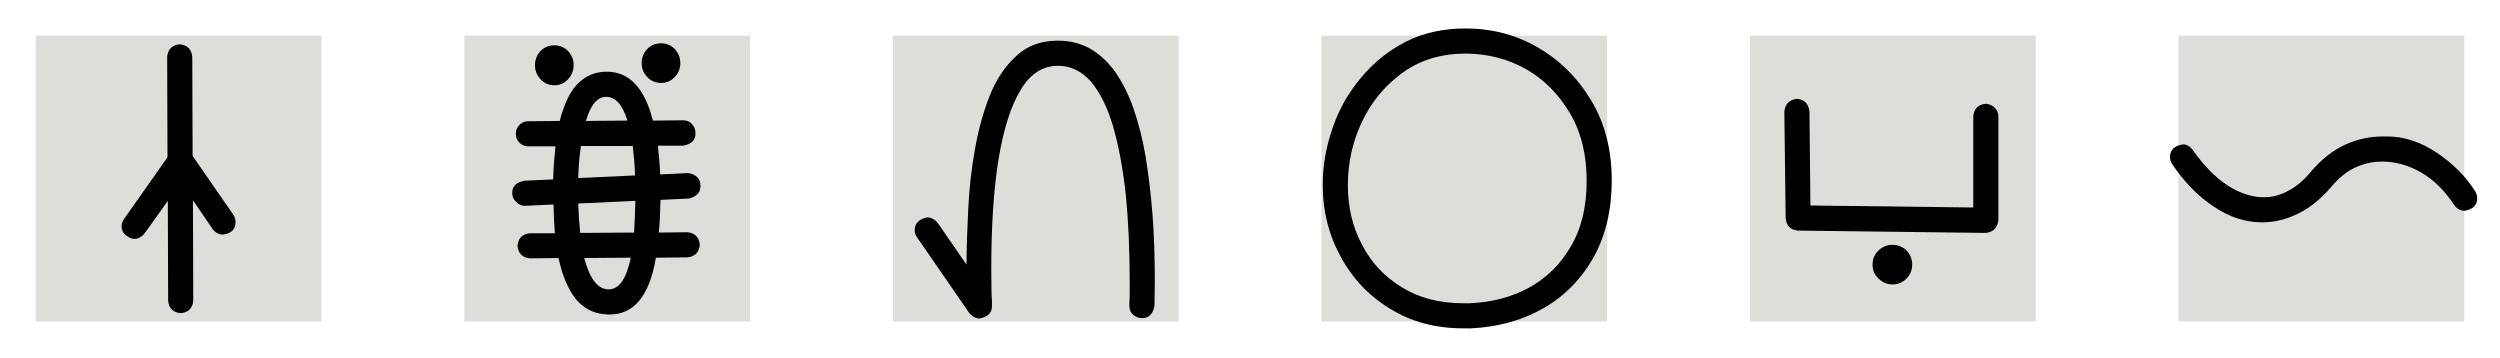
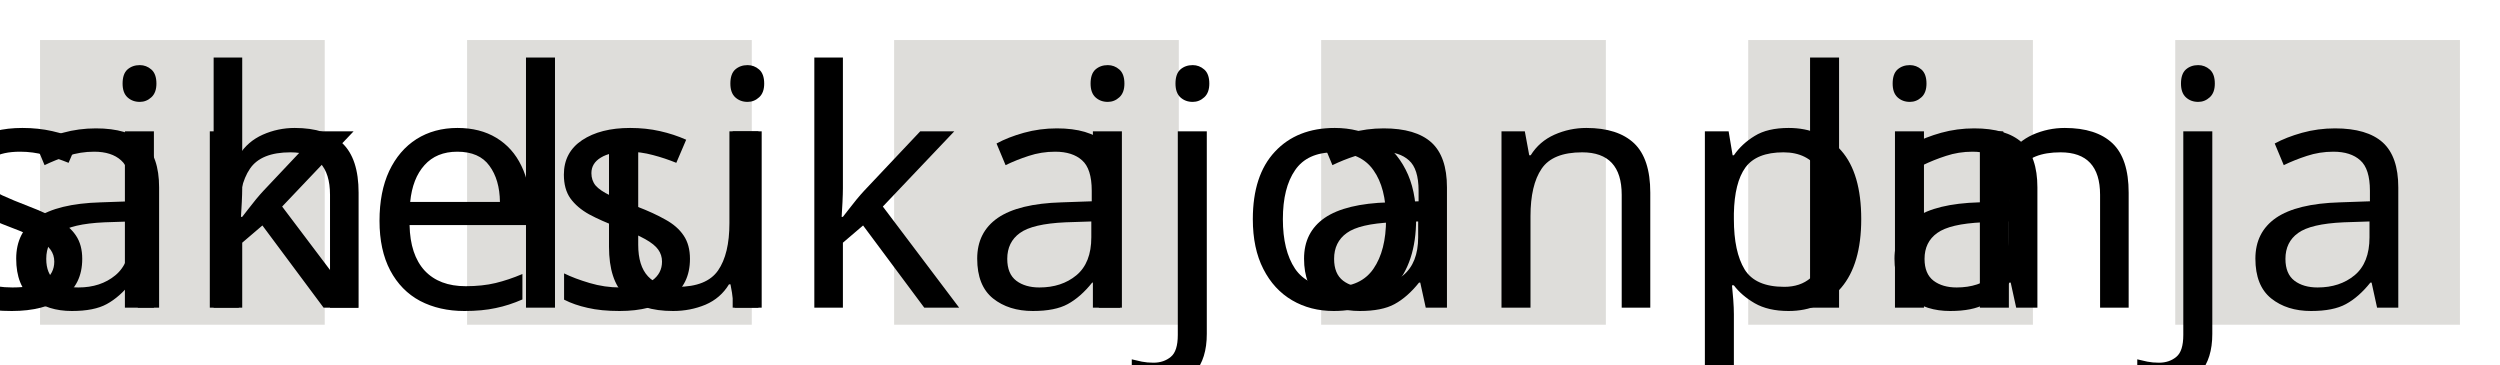
- <svg xmlns="http://www.w3.org/2000/svg" width="700" height="100" viewBox="0 0 185.208 26.458" version="1.1" id="svg1">
-   <defs id="defs1" />
-   <g id="layer1" transform="translate(0.330729,0.330729)">
-     <path id="rect4-6-0-8-0-3" style="fill:#deddda;stroke-width:0.564;stroke-linecap:square;paint-order:stroke markers fill" d="M 2.315,2.315 H 23.482 V 23.482 H 2.315 Z" />
-     <path id="rect4-6-0-8-0-3-8" style="fill:#deddda;stroke-width:0.564;stroke-linecap:square;paint-order:stroke markers fill" d="M 34.065,2.315 H 55.232 V 23.482 H 34.065 Z" />
-     <path id="rect4-6-0-8-0-3-6" style="fill:#deddda;stroke-width:0.564;stroke-linecap:square;paint-order:stroke markers fill" d="M 65.815,2.315 H 86.982 V 23.482 H 65.815 Z" />
-     <path id="rect4-6-0-8-0-3-8-0" style="fill:#deddda;stroke-width:0.564;stroke-linecap:square;paint-order:stroke markers fill" d="M 97.565,2.315 H 118.732 V 23.482 H 97.565 Z" />
-     <path id="rect4-6-0-8-0-3-1" style="fill:#deddda;stroke-width:0.564;stroke-linecap:square;paint-order:stroke markers fill" d="m 129.315,2.315 h 21.167 V 23.482 h -21.167 z" />
-     <path id="rect4-6-0-8-0-3-8-3" style="fill:#deddda;stroke-width:0.564;stroke-linecap:square;paint-order:stroke markers fill" d="m 161.065,2.315 h 21.167 V 23.482 h -21.167 z" />
-     <path d="m 43.07,8.628 0.073,-0.196 c 0.171,-0.563 0.392,-0.954 0.636,-1.224 0.245,-0.245 0.514,-0.367 0.783,-0.367 0.71,0 1.224,0.587 1.591,1.762 z m -0.563,4.233 c 0.024,-0.905 0.098,-1.688 0.196,-2.374 h 3.842 c 0.073,0.612 0.147,1.346 0.171,2.178 z m 0.147,4.062 c -0.073,-0.661 -0.122,-1.37 -0.147,-2.178 l 4.233,-0.196 c -0.024,0.881 -0.049,1.664 -0.098,2.349 z m 2.104,4.184 c -0.808,0 -1.395,-0.783 -1.811,-2.325 l 3.45,-0.024 c -0.318,1.566 -0.856,2.349 -1.64,2.349 z M 48.649,5.814 c 0.392,0 0.734,-0.147 1.003,-0.44 0.269,-0.269 0.416,-0.612 0.416,-1.028 0,-0.416 -0.147,-0.759 -0.416,-1.052 -0.269,-0.269 -0.612,-0.416 -1.003,-0.416 -0.416,0 -0.759,0.147 -1.028,0.416 -0.269,0.294 -0.416,0.636 -0.416,1.052 0,0.416 0.147,0.759 0.416,1.028 0.269,0.294 0.612,0.44 1.028,0.44 z M 44.832,22.968 c 1.811,0 2.961,-1.395 3.426,-4.209 l 2.325,-0.024 c 0.563,-0.049 0.881,-0.367 0.93,-0.93 -0.049,-0.563 -0.367,-0.881 -0.93,-0.93 l -2.104,0.024 c 0.073,-0.759 0.098,-1.566 0.122,-2.423 l 2.08,-0.098 c 0.587,-0.122 0.881,-0.44 0.881,-0.93 0,-0.269 -0.073,-0.489 -0.245,-0.661 -0.171,-0.171 -0.416,-0.269 -0.685,-0.294 l -2.055,0.098 c -0.024,-0.759 -0.098,-1.468 -0.171,-2.129 h 1.884 c 0.612,-0.122 0.905,-0.416 0.905,-0.905 0,-0.269 -0.073,-0.489 -0.245,-0.685 C 50.778,8.677 50.558,8.58 50.264,8.58 l -2.227,0.024 C 47.426,6.181 46.276,4.982 44.636,4.982 c -0.71,0 -1.297,0.196 -1.786,0.563 -0.514,0.367 -0.93,0.93 -1.248,1.688 -0.171,0.416 -0.343,0.881 -0.465,1.395 l -2.349,0.024 c -0.269,0 -0.465,0.098 -0.636,0.269 -0.171,0.171 -0.269,0.392 -0.269,0.661 0,0.269 0.098,0.489 0.269,0.661 0.171,0.171 0.392,0.269 0.661,0.269 h 2.007 c -0.073,0.734 -0.147,1.542 -0.171,2.447 l -2.129,0.098 c -0.612,0.122 -0.905,0.416 -0.905,0.905 0,0.269 0.098,0.489 0.294,0.661 0.171,0.196 0.392,0.294 0.636,0.294 l 2.129,-0.098 c 0.024,0.734 0.049,1.444 0.098,2.129 h -1.835 c -0.563,0.049 -0.881,0.367 -0.93,0.93 0.049,0.563 0.367,0.881 0.93,0.93 l 2.104,-0.024 0.147,0.587 c 0.196,0.759 0.465,1.395 0.783,1.933 0.318,0.538 0.71,0.954 1.175,1.224 0.465,0.294 1.028,0.44 1.688,0.44 z M 40.721,5.986 c 0.416,0 0.759,-0.147 1.028,-0.44 0.269,-0.294 0.416,-0.636 0.416,-1.052 0,-0.416 -0.147,-0.759 -0.416,-1.052 -0.269,-0.269 -0.612,-0.416 -1.028,-0.416 -0.392,0 -0.734,0.147 -1.003,0.416 -0.269,0.294 -0.416,0.636 -0.416,1.052 0,0.416 0.147,0.759 0.416,1.052 0.269,0.294 0.612,0.44 1.003,0.44 z" id="text16-8-7-8-8-2" style="font-size:24.47px;line-height:11.685px;font-family:'linja lipamanka';-inkscape-font-specification:'linja lipamanka';text-align:center;letter-spacing:0px;text-anchor:middle;stroke-width:0.545;stroke-linecap:square" aria-label="akesi" />
-     <path d="m 108.552,22.136 h -0.465 c -1.762,0 -3.279,-0.392 -4.551,-1.175 -1.297,-0.783 -2.276,-1.835 -2.961,-3.157 -0.71,-1.321 -1.052,-2.79 -1.052,-4.429 0,-1.64 0.343,-3.206 1.052,-4.698 0.71,-1.493 1.713,-2.692 3.034,-3.646 1.297,-0.93 2.863,-1.395 4.698,-1.395 1.591,0.024 3.059,0.392 4.405,1.15 1.346,0.759 2.423,1.86 3.255,3.255 0.832,1.395 1.248,3.083 1.248,5.016 0,1.933 -0.392,3.548 -1.175,4.87 -0.783,1.346 -1.811,2.349 -3.108,3.059 -1.297,0.71 -2.765,1.077 -4.38,1.15 z m 0.073,1.86 c 2.055,-0.098 3.866,-0.612 5.432,-1.517 1.566,-0.905 2.79,-2.178 3.695,-3.793 0.881,-1.615 1.321,-3.499 1.321,-5.653 0,-2.227 -0.489,-4.184 -1.493,-5.873 -1.003,-1.688 -2.325,-3.01 -3.964,-3.964 -1.639,-0.954 -3.426,-1.419 -5.359,-1.419 -1.639,0 -3.132,0.318 -4.429,0.979 -1.297,0.661 -2.423,1.566 -3.328,2.667 -0.93,1.101 -1.64,2.349 -2.104,3.719 -0.489,1.395 -0.734,2.79 -0.734,4.233 0,1.933 0.44,3.695 1.321,5.286 0.856,1.615 2.08,2.912 3.646,3.866 1.566,0.979 3.377,1.468 5.457,1.468 z" id="text16-8-7-8-8-2-1" style="font-size:24.47px;line-height:11.685px;font-family:'linja lipamanka';-inkscape-font-specification:'linja lipamanka';text-align:center;letter-spacing:0px;text-anchor:middle;stroke-width:0.545;stroke-linecap:square" aria-label="ijo" />
-     <path d="m 13.057,22.87 c 0.563,-0.049 0.881,-0.367 0.93,-0.93 l -0.024,-7.439 1.468,2.153 c 0.22,0.269 0.465,0.392 0.759,0.392 0.612,-0.073 0.93,-0.392 0.93,-0.93 0,-0.171 -0.049,-0.343 -0.147,-0.514 L 13.938,11.222 13.914,3.881 c -0.049,-0.563 -0.367,-0.881 -0.93,-0.93 -0.563,0.049 -0.881,0.367 -0.93,0.93 l 0.024,7.439 -3.206,4.551 c -0.122,0.171 -0.196,0.367 -0.196,0.563 0,0.269 0.098,0.489 0.318,0.661 0.22,0.171 0.416,0.269 0.636,0.269 0.294,0 0.538,-0.147 0.759,-0.416 l 1.713,-2.398 0.024,7.39 c 0.049,0.563 0.367,0.881 0.93,0.93 z" id="text16-8-7-8-8" style="font-size:24.47px;line-height:11.685px;font-family:'linja lipamanka';-inkscape-font-specification:'linja lipamanka';text-align:center;letter-spacing:0px;text-anchor:middle;stroke-width:0.545;stroke-linecap:square" aria-label="nasin" />
-     <path d="m 72.251,23.262 c 0.612,-0.122 0.905,-0.416 0.905,-0.905 v -0.489 c -0.024,0 -0.049,-0.759 -0.049,-2.276 0,-3.157 0.171,-5.873 0.538,-8.124 0.367,-2.227 0.905,-3.94 1.64,-5.139 0.71,-1.199 1.64,-1.786 2.765,-1.786 0.93,0 1.737,0.392 2.423,1.15 0.661,0.783 1.224,1.884 1.64,3.279 0.416,1.419 0.734,3.108 0.954,5.065 0.196,1.982 0.294,4.135 0.294,6.509 0,0.979 0,1.468 -0.024,1.468 v 0.343 c 0,0.269 0.098,0.489 0.294,0.636 0.196,0.171 0.416,0.245 0.661,0.245 0.489,0 0.783,-0.294 0.905,-0.905 l 0.024,-1.835 c 0,-1.737 -0.049,-3.377 -0.171,-4.943 C 84.926,14.012 84.755,12.568 84.535,11.247 84.314,9.925 83.996,8.726 83.629,7.674 83.262,6.622 82.797,5.741 82.283,4.982 81.745,4.248 81.133,3.685 80.424,3.269 79.714,2.878 78.931,2.682 78.05,2.682 c -1.248,0 -2.276,0.367 -3.083,1.126 -0.832,0.759 -1.493,1.737 -1.982,2.961 -0.489,1.248 -0.856,2.594 -1.101,4.038 -0.269,1.468 -0.416,2.936 -0.489,4.429 -0.073,1.493 -0.122,2.839 -0.122,4.038 l -2.129,-3.083 c -0.22,-0.269 -0.489,-0.416 -0.783,-0.416 -0.612,0.122 -0.93,0.44 -0.93,0.954 0,0.171 0.049,0.343 0.171,0.514 l 3.866,5.604 c 0.22,0.269 0.489,0.416 0.783,0.416 z" id="text16-8-7-8-8-20" style="font-size:24.47px;line-height:11.685px;font-family:'linja lipamanka';-inkscape-font-specification:'linja lipamanka';text-align:center;letter-spacing:0px;text-anchor:middle;stroke-width:0.545;stroke-linecap:square" aria-label="luka" />
-     <path d="m 146.762,16.924 c 0.563,-0.049 0.881,-0.367 0.954,-0.93 V 8.286 c 0,-0.245 -0.098,-0.465 -0.269,-0.636 -0.171,-0.171 -0.392,-0.269 -0.661,-0.294 -0.563,0.049 -0.881,0.367 -0.93,0.93 v 6.754 l -12.064,-0.147 -0.073,-6.974 c -0.073,-0.563 -0.367,-0.881 -0.93,-0.93 -0.563,0.073 -0.881,0.392 -0.93,0.954 l 0.098,7.879 c 0.049,0.563 0.343,0.881 0.905,0.93 z m -6.901,3.817 c 0.416,0 0.759,-0.147 1.052,-0.44 0.269,-0.269 0.416,-0.612 0.416,-1.028 0,-0.416 -0.147,-0.759 -0.416,-1.052 -0.294,-0.269 -0.636,-0.416 -1.052,-0.416 -0.392,0 -0.734,0.147 -1.028,0.416 -0.294,0.294 -0.44,0.636 -0.44,1.052 0,0.416 0.147,0.759 0.44,1.028 0.294,0.294 0.636,0.44 1.028,0.44 z" id="text16-8-7-8-8-20-7" style="font-size:24.47px;line-height:11.685px;font-family:'linja lipamanka';-inkscape-font-specification:'linja lipamanka';text-align:center;letter-spacing:0px;text-anchor:middle;stroke-width:0.545;stroke-linecap:square" aria-label="anpa" />
-     <path d="m 167.256,16.141 c 0.905,0 1.811,-0.22 2.692,-0.661 0.856,-0.416 1.664,-1.077 2.398,-1.933 0.563,-0.685 1.175,-1.175 1.811,-1.468 0.636,-0.294 1.297,-0.44 1.958,-0.44 1.003,0 2.007,0.269 2.961,0.832 0.954,0.563 1.737,1.37 2.398,2.374 0.22,0.294 0.465,0.44 0.783,0.44 0.612,-0.098 0.93,-0.416 0.93,-0.93 0,-0.171 -0.049,-0.343 -0.147,-0.514 -0.685,-1.077 -1.615,-2.031 -2.814,-2.839 -1.199,-0.808 -2.447,-1.224 -3.695,-1.224 h -0.318 c -0.954,0 -1.909,0.196 -2.814,0.612 -0.905,0.416 -1.737,1.077 -2.496,1.958 -0.563,0.685 -1.15,1.175 -1.737,1.468 -0.587,0.318 -1.175,0.465 -1.786,0.465 -0.881,0 -1.786,-0.294 -2.692,-0.881 -0.905,-0.587 -1.762,-1.468 -2.569,-2.618 -0.196,-0.269 -0.44,-0.416 -0.734,-0.416 -0.636,0.098 -0.954,0.416 -0.954,0.93 0,0.171 0.049,0.343 0.147,0.514 0.905,1.346 1.933,2.398 3.083,3.157 1.15,0.783 2.349,1.175 3.597,1.175 z" id="text16-8-7-8-8-2-1-6" style="font-size:24.47px;line-height:11.685px;font-family:'linja lipamanka';-inkscape-font-specification:'linja lipamanka';text-align:center;letter-spacing:0px;text-anchor:middle;stroke-width:0.545;stroke-linecap:square" aria-label="linja" />
+ <svg xmlns="http://www.w3.org/2000/svg" width="702.5" height="102.5" viewBox="0 0 185.87 27.12" version="1.1" id="svg1">
+   <defs id="defs1">
+     <rect x="3372.837" y="967.927" width="173.333" height="46.667" id="rect44" />
+     <rect x="1949.844" y="387.927" width="66.667" height="93.333" id="rect43" />
+     <rect x="1949.844" y="794.593" width="460" height="106.667" id="rect42" />
+     <rect x="1949.844" y="801.26" width="460" height="86.667" id="rect41" />
+     <rect x="1949.844" y="781.26" width="460" height="100" id="rect39" />
+   </defs>
+   <g id="layer1" transform="translate(-1112.066,-95.25265)">
+     <rect style="fill:#deddda;stroke:none;stroke-width:0.564;stroke-linecap:square;stroke-dasharray:none;paint-order:stroke markers fill" id="rect4-6-0-8-0-3" width="21.167" height="21.167" x="1115.042" y="98.229" />
+     <rect style="fill:#deddda;stroke:none;stroke-width:0.564;stroke-linecap:square;stroke-dasharray:none;paint-order:stroke markers fill" id="rect4-6-0-8-0-3-8" width="21.167" height="21.167" x="1146.792" y="98.229" />
+     <rect style="fill:#deddda;stroke:none;stroke-width:0.564;stroke-linecap:square;stroke-dasharray:none;paint-order:stroke markers fill" id="rect4-6-0-8-0-3-6" width="21.167" height="21.167" x="1178.542" y="98.229" />
+     <rect style="fill:#deddda;stroke:none;stroke-width:0.564;stroke-linecap:square;stroke-dasharray:none;paint-order:stroke markers fill" id="rect4-6-0-8-0-3-8-0" width="21.167" height="21.167" x="1210.292" y="98.229" />
+     <rect style="fill:#deddda;stroke:none;stroke-width:0.564;stroke-linecap:square;stroke-dasharray:none;paint-order:stroke markers fill" id="rect4-6-0-8-0-3-1" width="21.167" height="21.167" x="1242.042" y="98.229" />
+     <rect style="fill:#deddda;stroke:none;stroke-width:0.564;stroke-linecap:square;stroke-dasharray:none;paint-order:stroke markers fill" id="rect4-6-0-8-0-3-8-3" width="21.167" height="21.167" x="1273.792" y="98.229" />
+     <text xml:space="preserve" style="font-style:normal;font-variant:normal;font-weight:normal;font-stretch:normal;font-size:24.47px;line-height:11.685px;font-family:'linja lipamanka';-inkscape-font-specification:'linja lipamanka';font-variant-ligatures:normal;font-variant-caps:normal;font-variant-numeric:normal;font-variant-east-asian:normal;text-align:center;letter-spacing:0px;writing-mode:lr-tb;direction:ltr;text-anchor:middle;fill:#000000;stroke:none;stroke-width:0.545;stroke-linecap:square" x="1157.363" y="118.124" id="text16-8-7-8-8-2">
+       <tspan id="tspan16-8-8-9-2-0" style="font-style:normal;font-variant:normal;font-weight:normal;font-stretch:normal;font-size:24.47px;line-height:11.685px;font-family:'linja lipamanka';-inkscape-font-specification:'linja lipamanka';font-variant-ligatures:normal;font-variant-caps:normal;font-variant-numeric:normal;font-variant-east-asian:normal;fill:#000000;stroke:none;stroke-width:0.545" x="1157.363" y="118.124">akesi</tspan>
+     </text>
+     <text xml:space="preserve" style="font-style:normal;font-variant:normal;font-weight:normal;font-stretch:normal;font-size:24.47px;line-height:11.685px;font-family:'linja lipamanka';-inkscape-font-specification:'linja lipamanka';font-variant-ligatures:normal;font-variant-caps:normal;font-variant-numeric:normal;font-variant-east-asian:normal;text-align:center;letter-spacing:0px;writing-mode:lr-tb;direction:ltr;text-anchor:middle;fill:#000000;stroke:none;stroke-width:0.545;stroke-linecap:square" x="1220.863" y="118.124" id="text16-8-7-8-8-2-1">
+       <tspan id="tspan16-8-8-9-2-0-1" style="font-style:normal;font-variant:normal;font-weight:normal;font-stretch:normal;font-size:24.47px;line-height:11.685px;font-family:'linja lipamanka';-inkscape-font-specification:'linja lipamanka';font-variant-ligatures:normal;font-variant-caps:normal;font-variant-numeric:normal;font-variant-east-asian:normal;fill:#000000;stroke:none;stroke-width:0.545" x="1220.863" y="118.124">ijo</tspan>
+     </text>
+     <text xml:space="preserve" style="font-style:normal;font-variant:normal;font-weight:normal;font-stretch:normal;font-size:24.47px;line-height:11.685px;font-family:'linja lipamanka';-inkscape-font-specification:'linja lipamanka';font-variant-ligatures:normal;font-variant-caps:normal;font-variant-numeric:normal;font-variant-east-asian:normal;text-align:center;letter-spacing:0px;writing-mode:lr-tb;direction:ltr;text-anchor:middle;fill:#000000;stroke:none;stroke-width:0.545;stroke-linecap:square" x="1125.613" y="118.124" id="text16-8-7-8-8">
+       <tspan id="tspan16-8-8-9-2" style="font-style:normal;font-variant:normal;font-weight:normal;font-stretch:normal;font-size:24.47px;line-height:11.685px;font-family:'linja lipamanka';-inkscape-font-specification:'linja lipamanka';font-variant-ligatures:normal;font-variant-caps:normal;font-variant-numeric:normal;font-variant-east-asian:normal;fill:#000000;stroke:none;stroke-width:0.545" x="1125.613" y="118.124">nasin</tspan>
+     </text>
+     <text xml:space="preserve" style="font-style:normal;font-variant:normal;font-weight:normal;font-stretch:normal;font-size:24.47px;line-height:11.685px;font-family:'linja lipamanka';-inkscape-font-specification:'linja lipamanka';font-variant-ligatures:normal;font-variant-caps:normal;font-variant-numeric:normal;font-variant-east-asian:normal;text-align:center;letter-spacing:0px;writing-mode:lr-tb;direction:ltr;text-anchor:middle;fill:#000000;stroke:none;stroke-width:0.545;stroke-linecap:square" x="1189.113" y="118.124" id="text16-8-7-8-8-20">
+       <tspan id="tspan16-8-8-9-2-7" style="font-style:normal;font-variant:normal;font-weight:normal;font-stretch:normal;font-size:24.47px;line-height:11.685px;font-family:'linja lipamanka';-inkscape-font-specification:'linja lipamanka';font-variant-ligatures:normal;font-variant-caps:normal;font-variant-numeric:normal;font-variant-east-asian:normal;fill:#000000;stroke:none;stroke-width:0.545" x="1189.113" y="118.124">luka</tspan>
+     </text>
+     <text xml:space="preserve" style="font-style:normal;font-variant:normal;font-weight:normal;font-stretch:normal;font-size:24.47px;line-height:11.685px;font-family:'linja lipamanka';-inkscape-font-specification:'linja lipamanka';font-variant-ligatures:normal;font-variant-caps:normal;font-variant-numeric:normal;font-variant-east-asian:normal;text-align:center;letter-spacing:0px;writing-mode:lr-tb;direction:ltr;text-anchor:middle;fill:#000000;stroke:none;stroke-width:0.545;stroke-linecap:square" x="1252.613" y="118.124" id="text16-8-7-8-8-20-7">
+       <tspan id="tspan16-8-8-9-2-7-4" style="font-style:normal;font-variant:normal;font-weight:normal;font-stretch:normal;font-size:24.47px;line-height:11.685px;font-family:'linja lipamanka';-inkscape-font-specification:'linja lipamanka';font-variant-ligatures:normal;font-variant-caps:normal;font-variant-numeric:normal;font-variant-east-asian:normal;fill:#000000;stroke:none;stroke-width:0.545" x="1252.613" y="118.124">anpa</tspan>
+     </text>
+     <text xml:space="preserve" style="font-style:normal;font-variant:normal;font-weight:normal;font-stretch:normal;font-size:24.47px;line-height:11.685px;font-family:'linja lipamanka';-inkscape-font-specification:'linja lipamanka';font-variant-ligatures:normal;font-variant-caps:normal;font-variant-numeric:normal;font-variant-east-asian:normal;text-align:center;letter-spacing:0px;writing-mode:lr-tb;direction:ltr;text-anchor:middle;fill:#000000;stroke:none;stroke-width:0.545;stroke-linecap:square" x="1284.363" y="118.124" id="text16-8-7-8-8-2-1-6">
+       <tspan id="tspan16-8-8-9-2-0-1-4" style="font-style:normal;font-variant:normal;font-weight:normal;font-stretch:normal;font-size:24.47px;line-height:11.685px;font-family:'linja lipamanka';-inkscape-font-specification:'linja lipamanka';font-variant-ligatures:normal;font-variant-caps:normal;font-variant-numeric:normal;font-variant-east-asian:normal;fill:#000000;stroke:none;stroke-width:0.545" x="1284.363" y="118.124">linja</tspan>
+     </text>
  </g>
+   <g id="layer2" transform="translate(-672.0657,-95.25265)" />
</svg>
